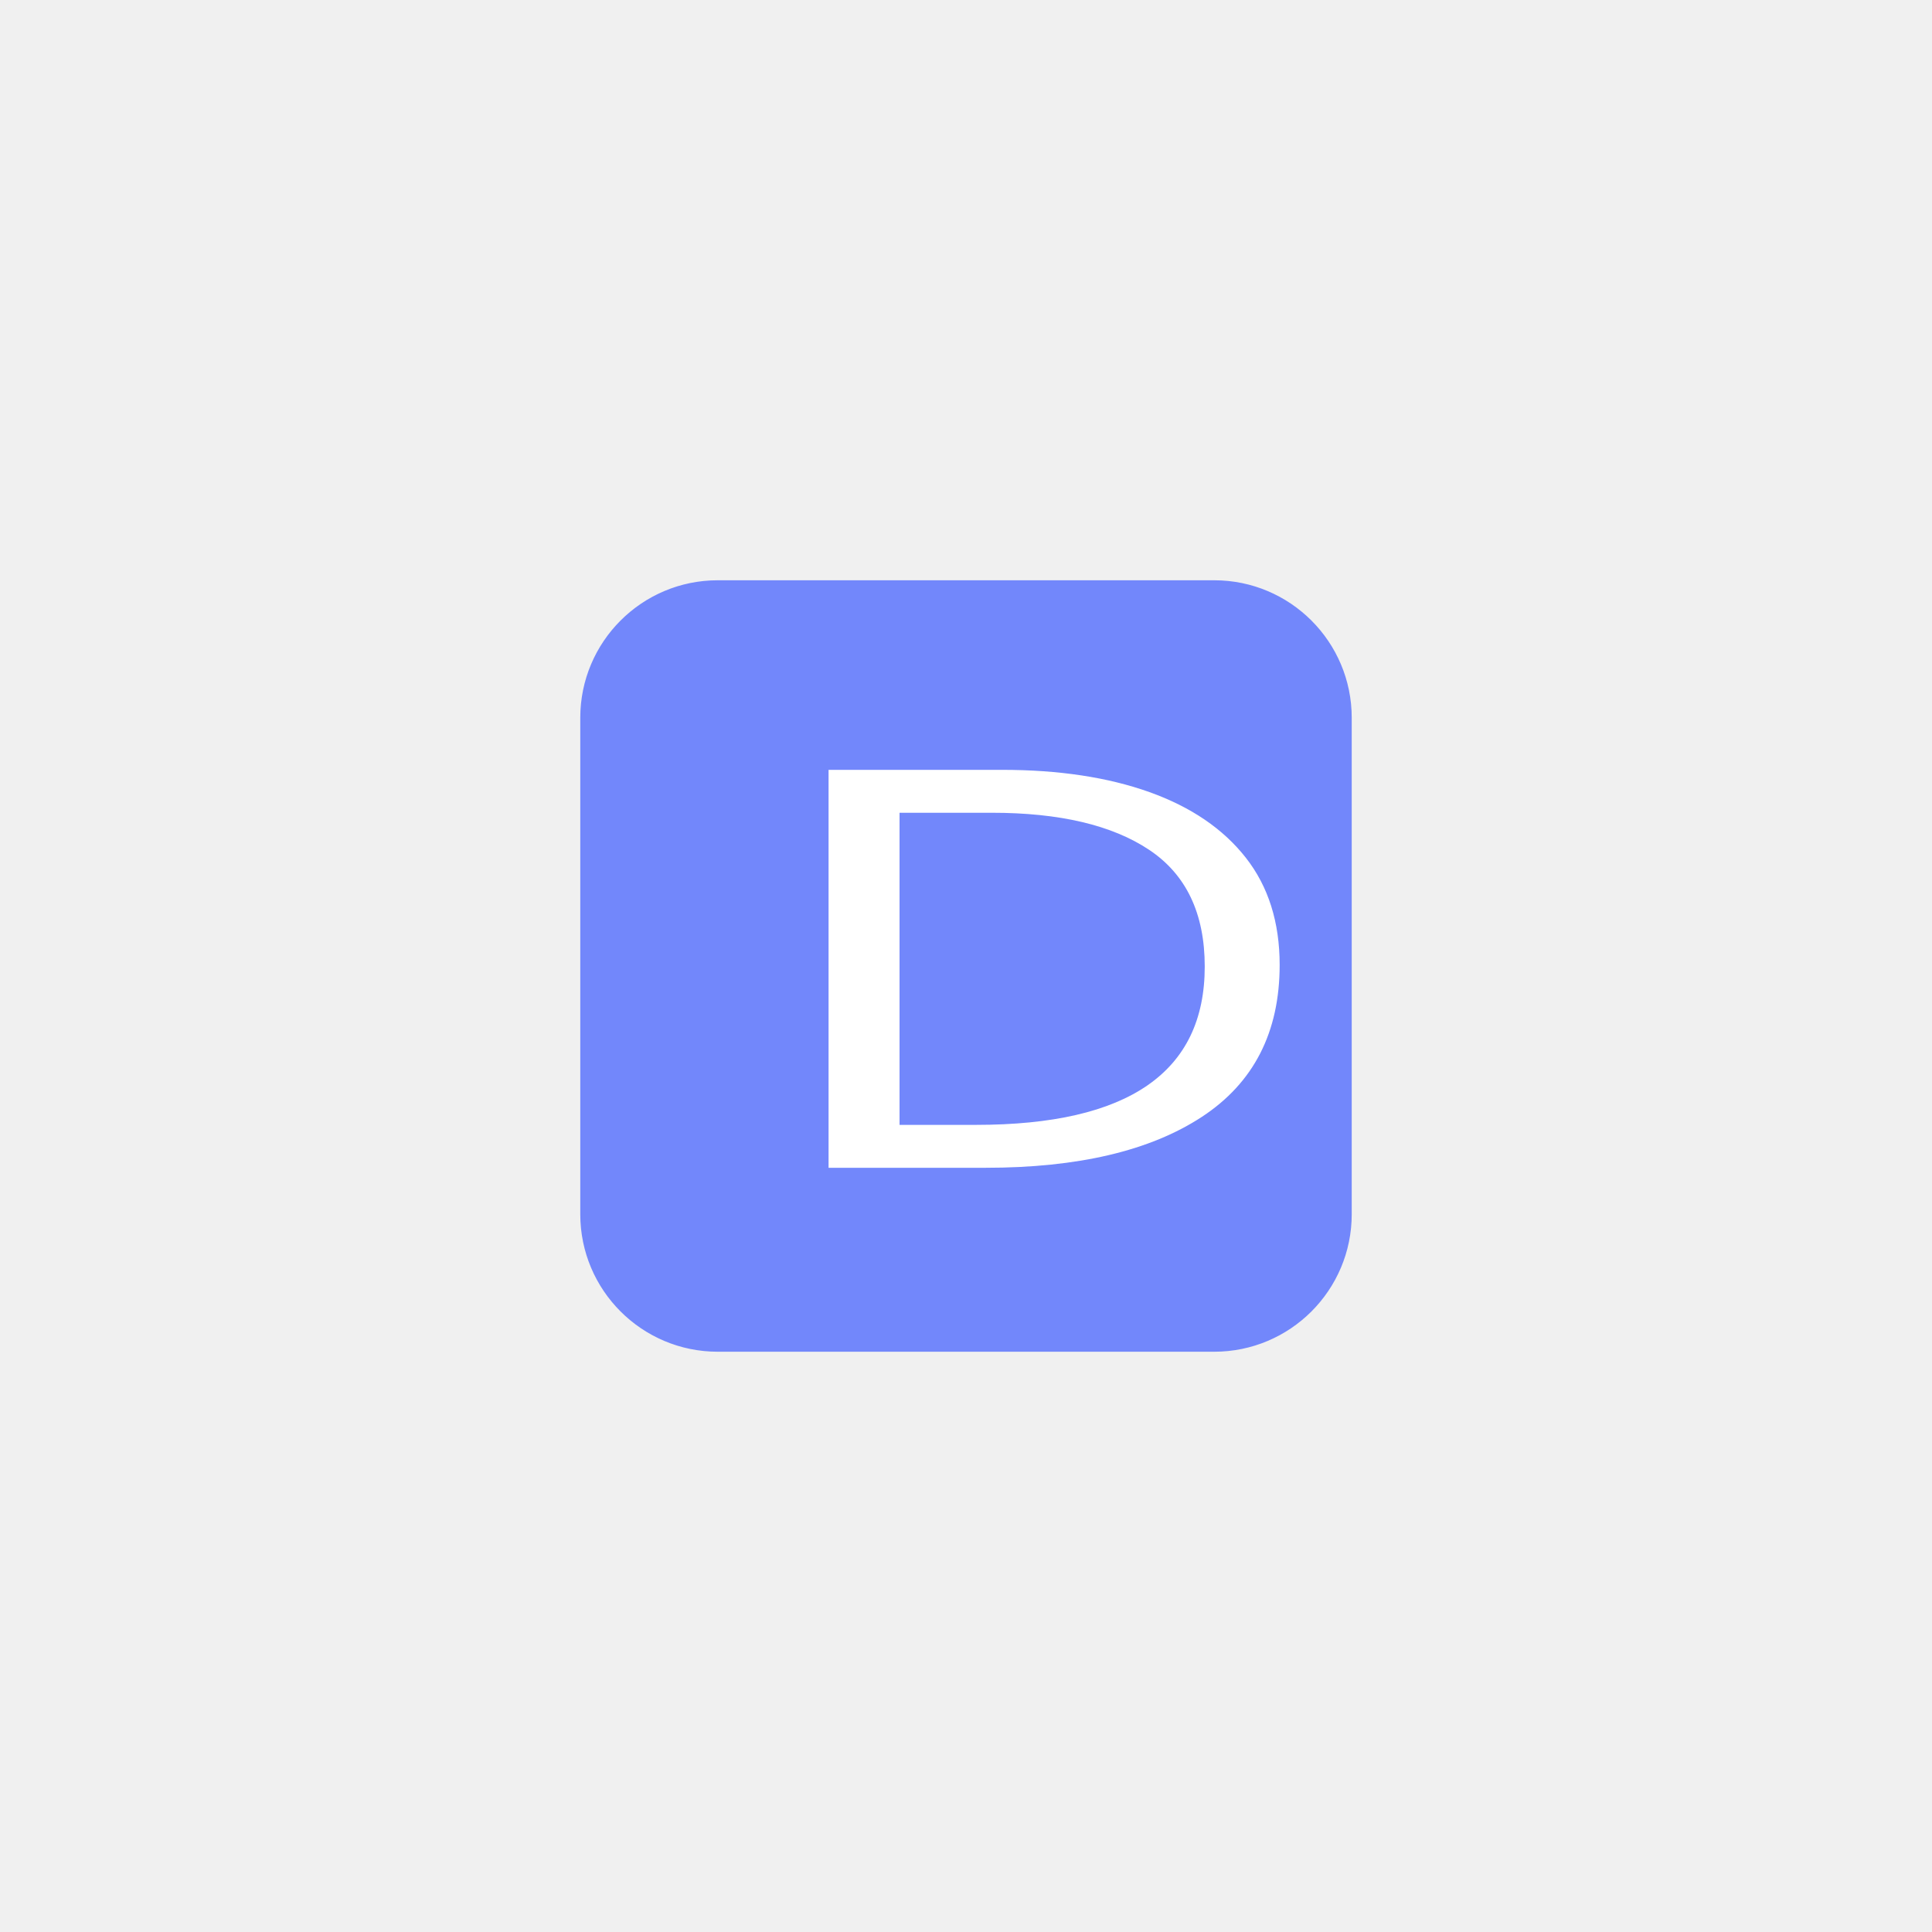
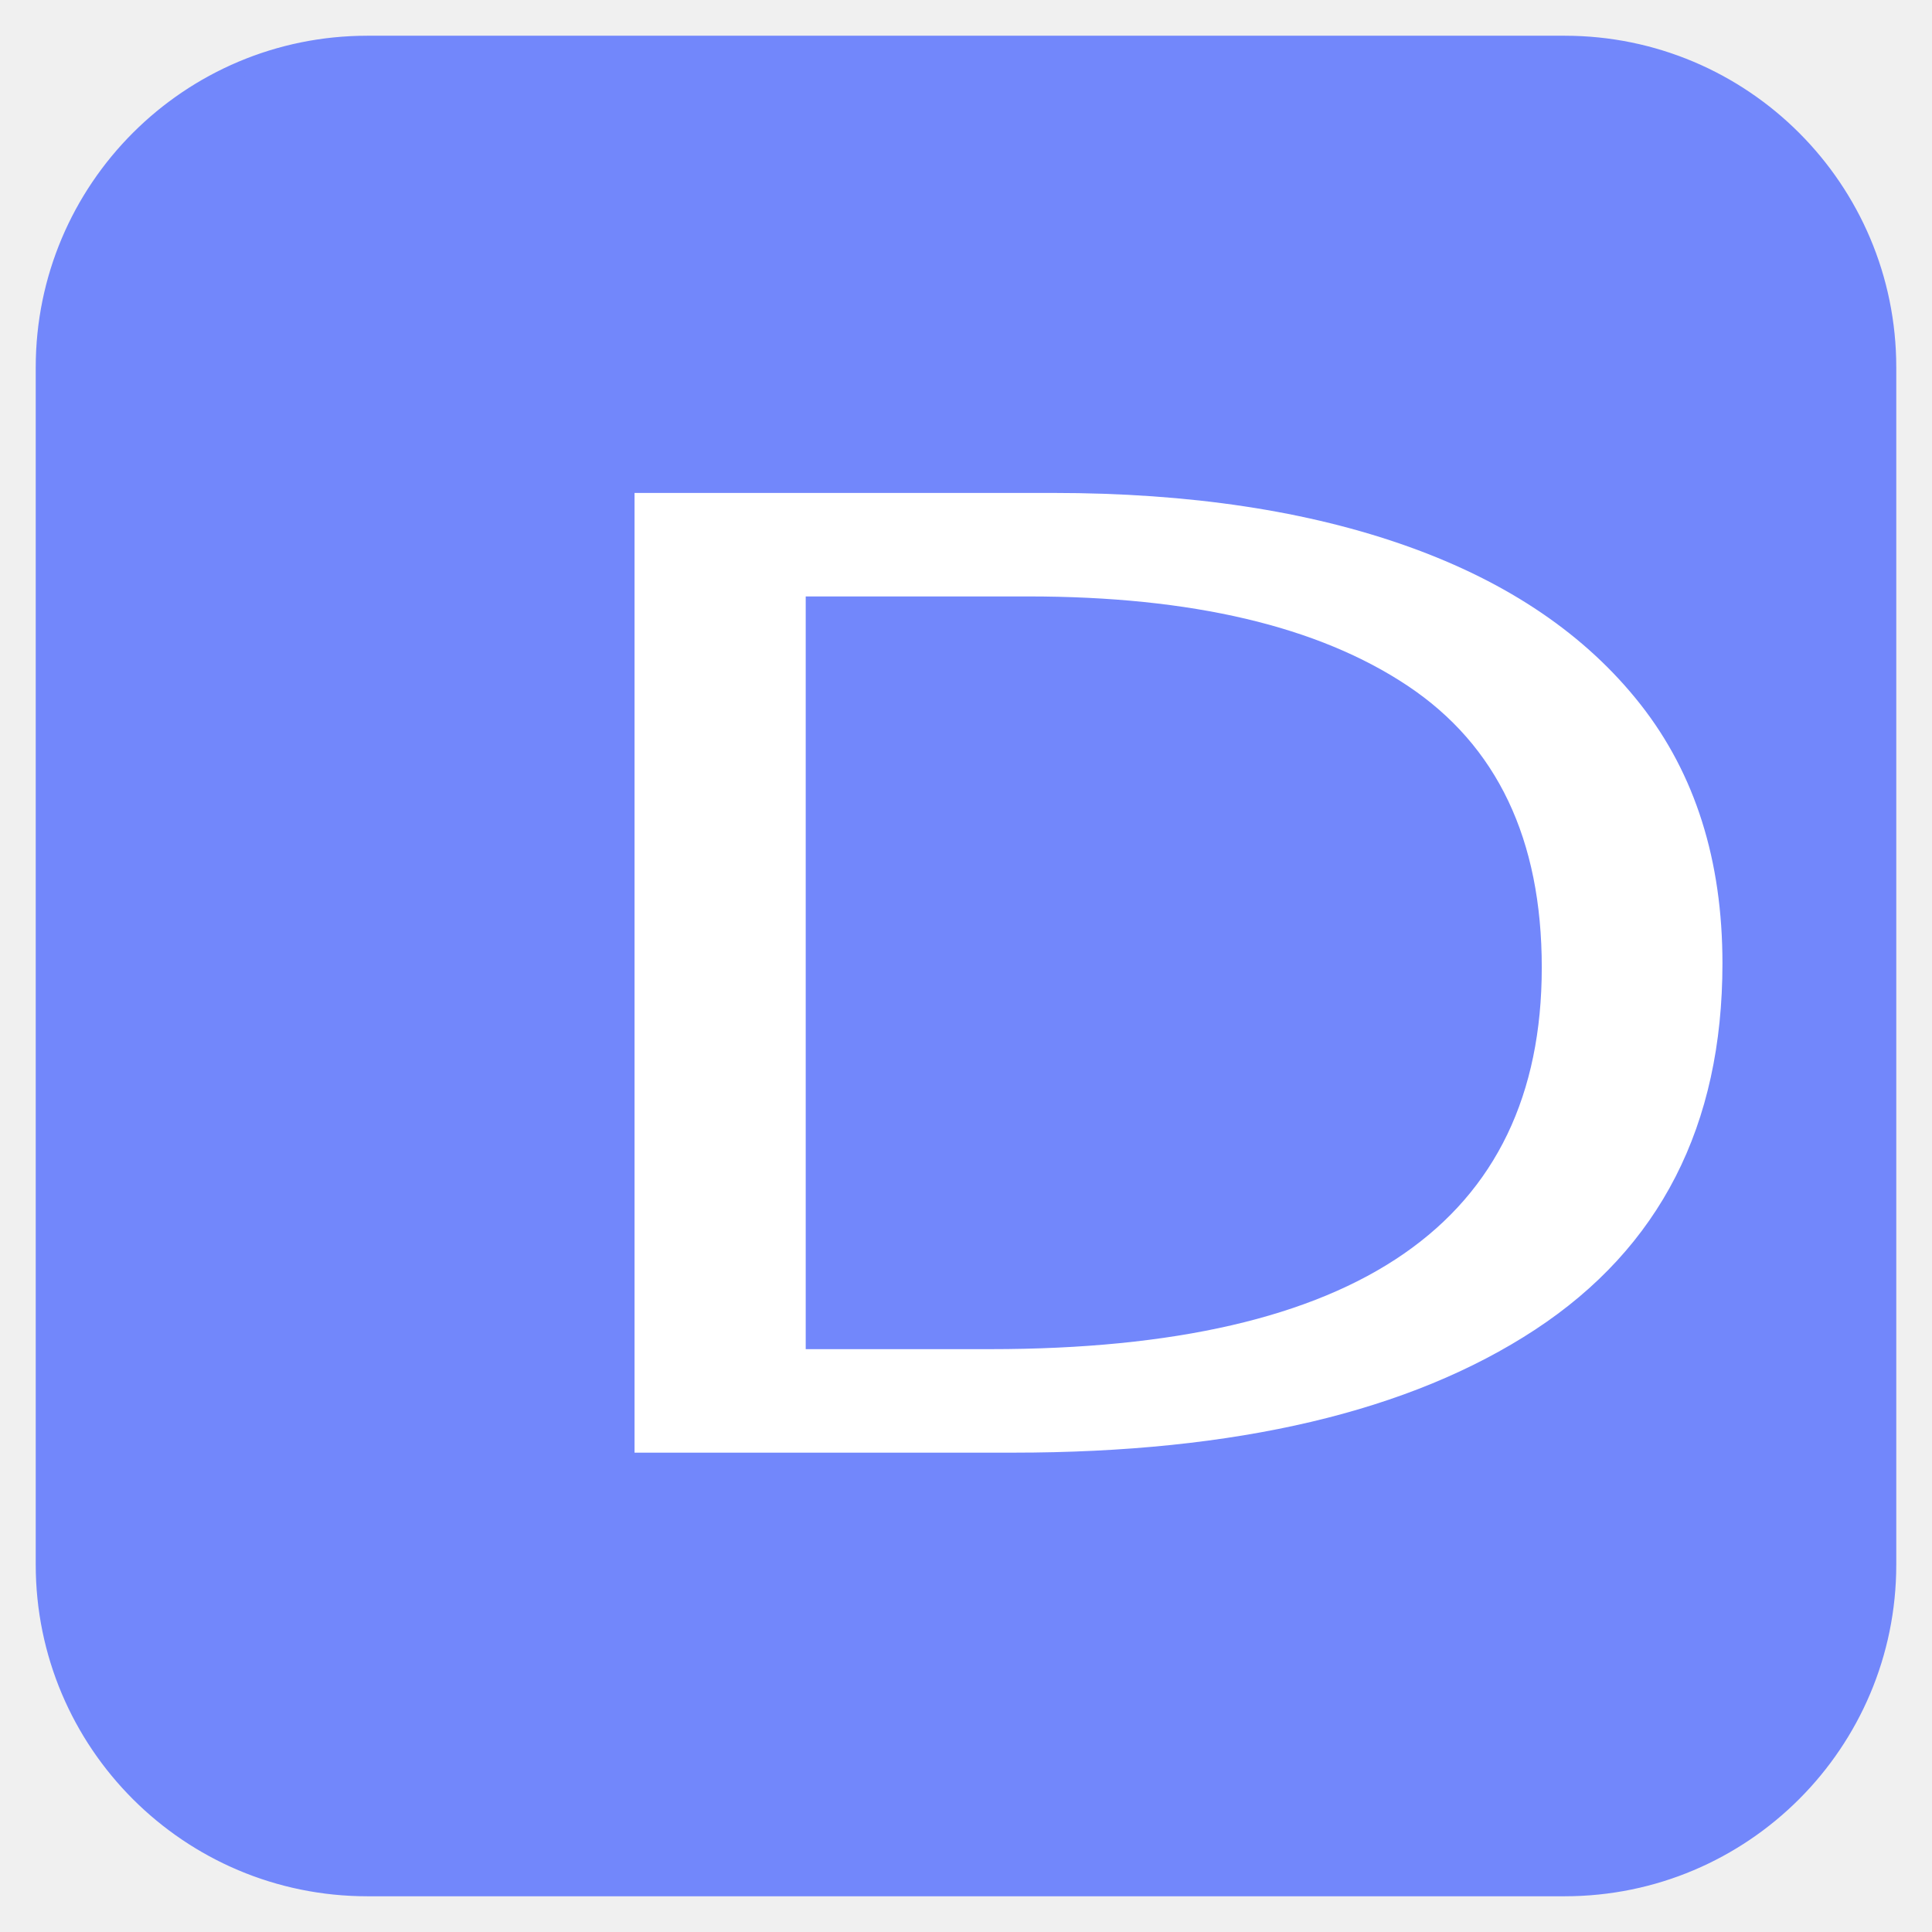
- <svg xmlns="http://www.w3.org/2000/svg" width="864" height="864">
-   <g id="Layer_1">
-     <rect stroke="#536DFE" opacity="0.8" rx="60" stroke-width="3" id="svg_1" height="342" width="342" y="261" x="261" fill="#536dfe" />
-     <text transform="matrix(1.4107 0 0 0.996976 -195.505 -146.299)" stroke="#000" fill="#FFF" stroke-width="0" x="376.999" y="670.567" id="svg_8" font-size="250" font-family="'JetBrains Mono'" text-anchor="start" xml:space="preserve">D</text>
+ <svg xmlns="http://www.w3.org/2000/svg" width="864" height="864" version="1.1" id="svg7">
+   <defs id="defs11" />
+   <g id="Layer_1" transform="matrix(2.411724,0,0,2.411724,-609.8646,-609.8646)">
+     <rect stroke="#536dfe" opacity="0.8" rx="60" stroke-width="3" id="svg_1" height="342" width="342" y="261" x="261" fill="#536dfe" />
+     <text transform="matrix(1.4107,0,0,0.996976,-195.505,-146.299)" stroke="#000000" fill="#ffffff" stroke-width="0" x="376.999" y="670.567" id="svg_8" font-size="250px" font-family="'JetBrains Mono'" text-anchor="start" xml:space="preserve">D</text>
  </g>
</svg>
